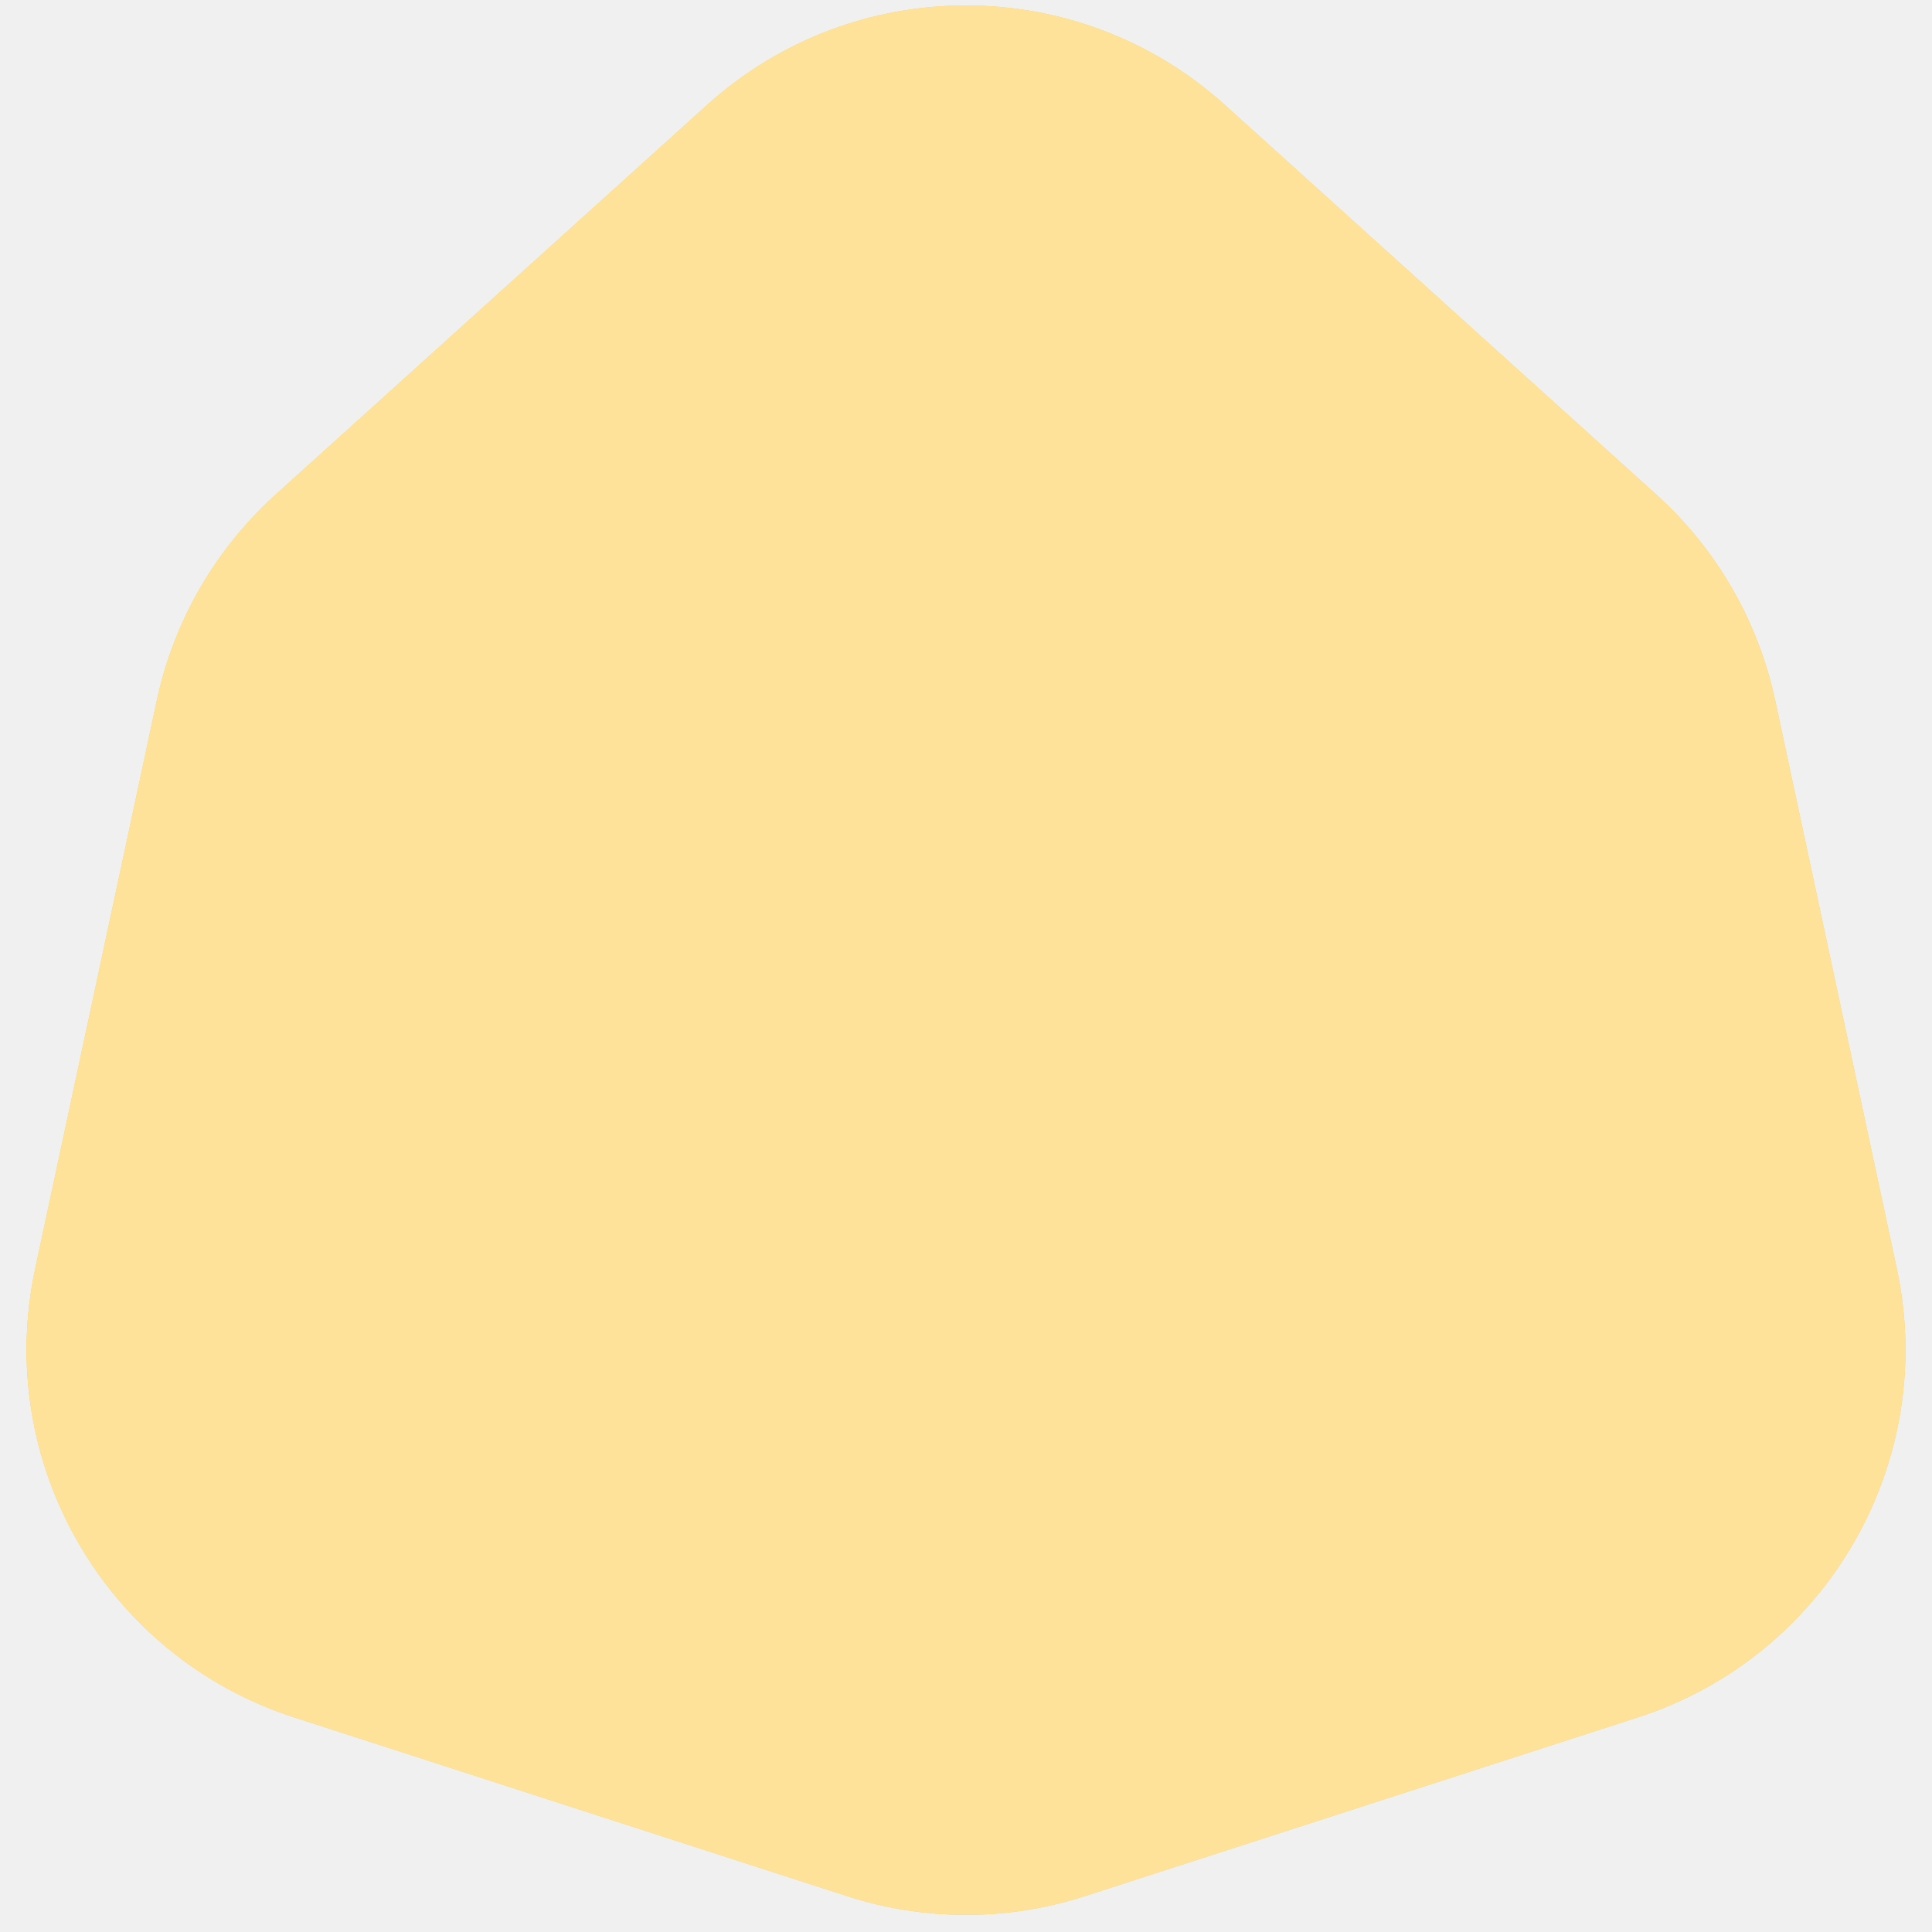
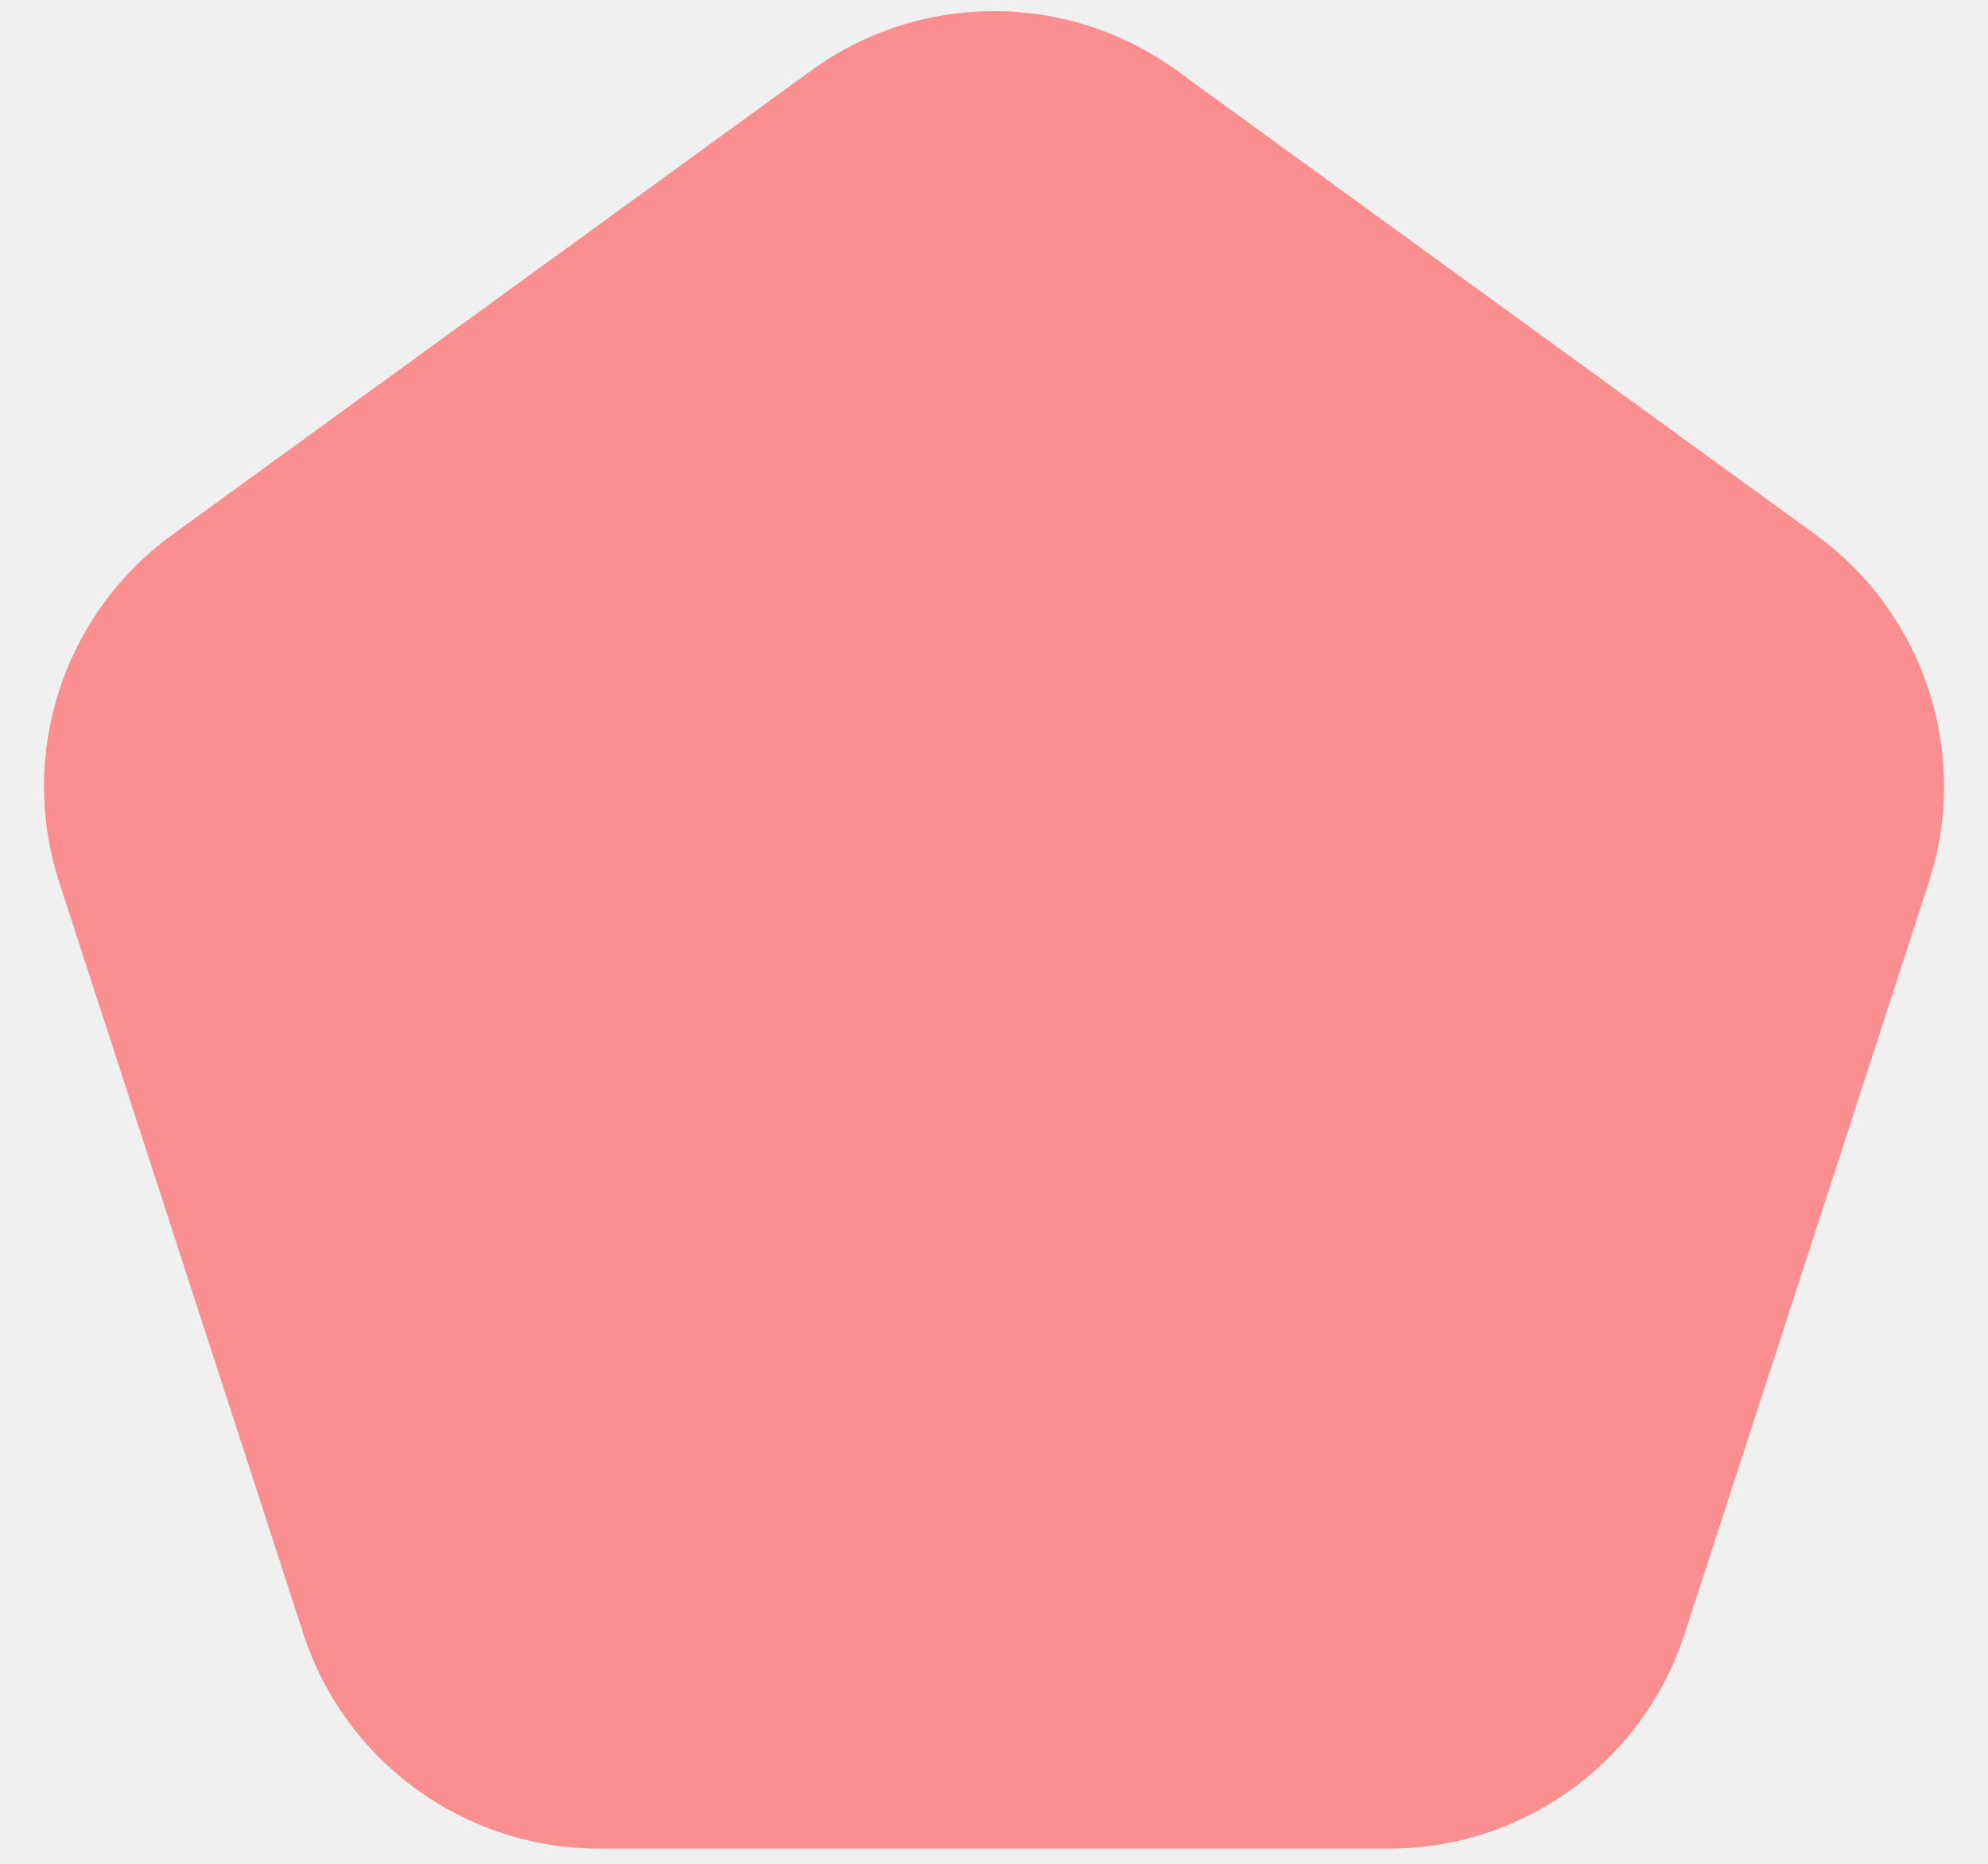
- <svg xmlns="http://www.w3.org/2000/svg" width="30" height="30" viewBox="0 0 30 30" fill="none">
-   <path d="M10.979 1.631C13.263 -0.431 16.737 -0.431 19.021 1.631L25.719 7.68C26.655 8.525 27.301 9.644 27.565 10.877L29.454 19.702C30.099 22.711 28.361 25.72 25.433 26.667L16.846 29.443C15.646 29.831 14.354 29.831 13.154 29.443L4.567 26.667C1.639 25.72 -0.098 22.711 0.546 19.702L2.435 10.877C2.699 9.644 3.345 8.525 4.281 7.68L10.979 1.631Z" fill="#FFB700" />
-   <path d="M10.979 1.631C13.263 -0.431 16.737 -0.431 19.021 1.631L25.719 7.68C26.655 8.525 27.301 9.644 27.565 10.877L29.454 19.702C30.099 22.711 28.361 25.72 25.433 26.667L16.846 29.443C15.646 29.831 14.354 29.831 13.154 29.443L4.567 26.667C1.639 25.72 -0.098 22.711 0.546 19.702L2.435 10.877C2.699 9.644 3.345 8.525 4.281 7.68L10.979 1.631Z" fill="white" fill-opacity="0.6" />
+ <svg xmlns="http://www.w3.org/2000/svg" width="32" height="30" viewBox="0 0 32 30" fill="none">
+   <path d="M13.061 1.135C14.813 -0.138 17.186 -0.138 18.939 1.135L29.229 8.611C30.982 9.885 31.715 12.142 31.045 14.202L27.115 26.298C26.445 28.358 24.526 29.753 22.36 29.753H9.64C7.474 29.753 5.554 28.358 4.885 26.298L0.955 14.202C0.285 12.142 1.019 9.885 2.771 8.611L13.061 1.135Z" fill="#F94545" />
+   <path d="M13.061 1.135C14.813 -0.138 17.186 -0.138 18.939 1.135L29.229 8.611C30.982 9.885 31.715 12.142 31.045 14.202L27.115 26.298C26.445 28.358 24.526 29.753 22.36 29.753H9.64C7.474 29.753 5.554 28.358 4.885 26.298L0.955 14.202C0.285 12.142 1.019 9.885 2.771 8.611L13.061 1.135Z" fill="white" fill-opacity="0.4" />
</svg>
